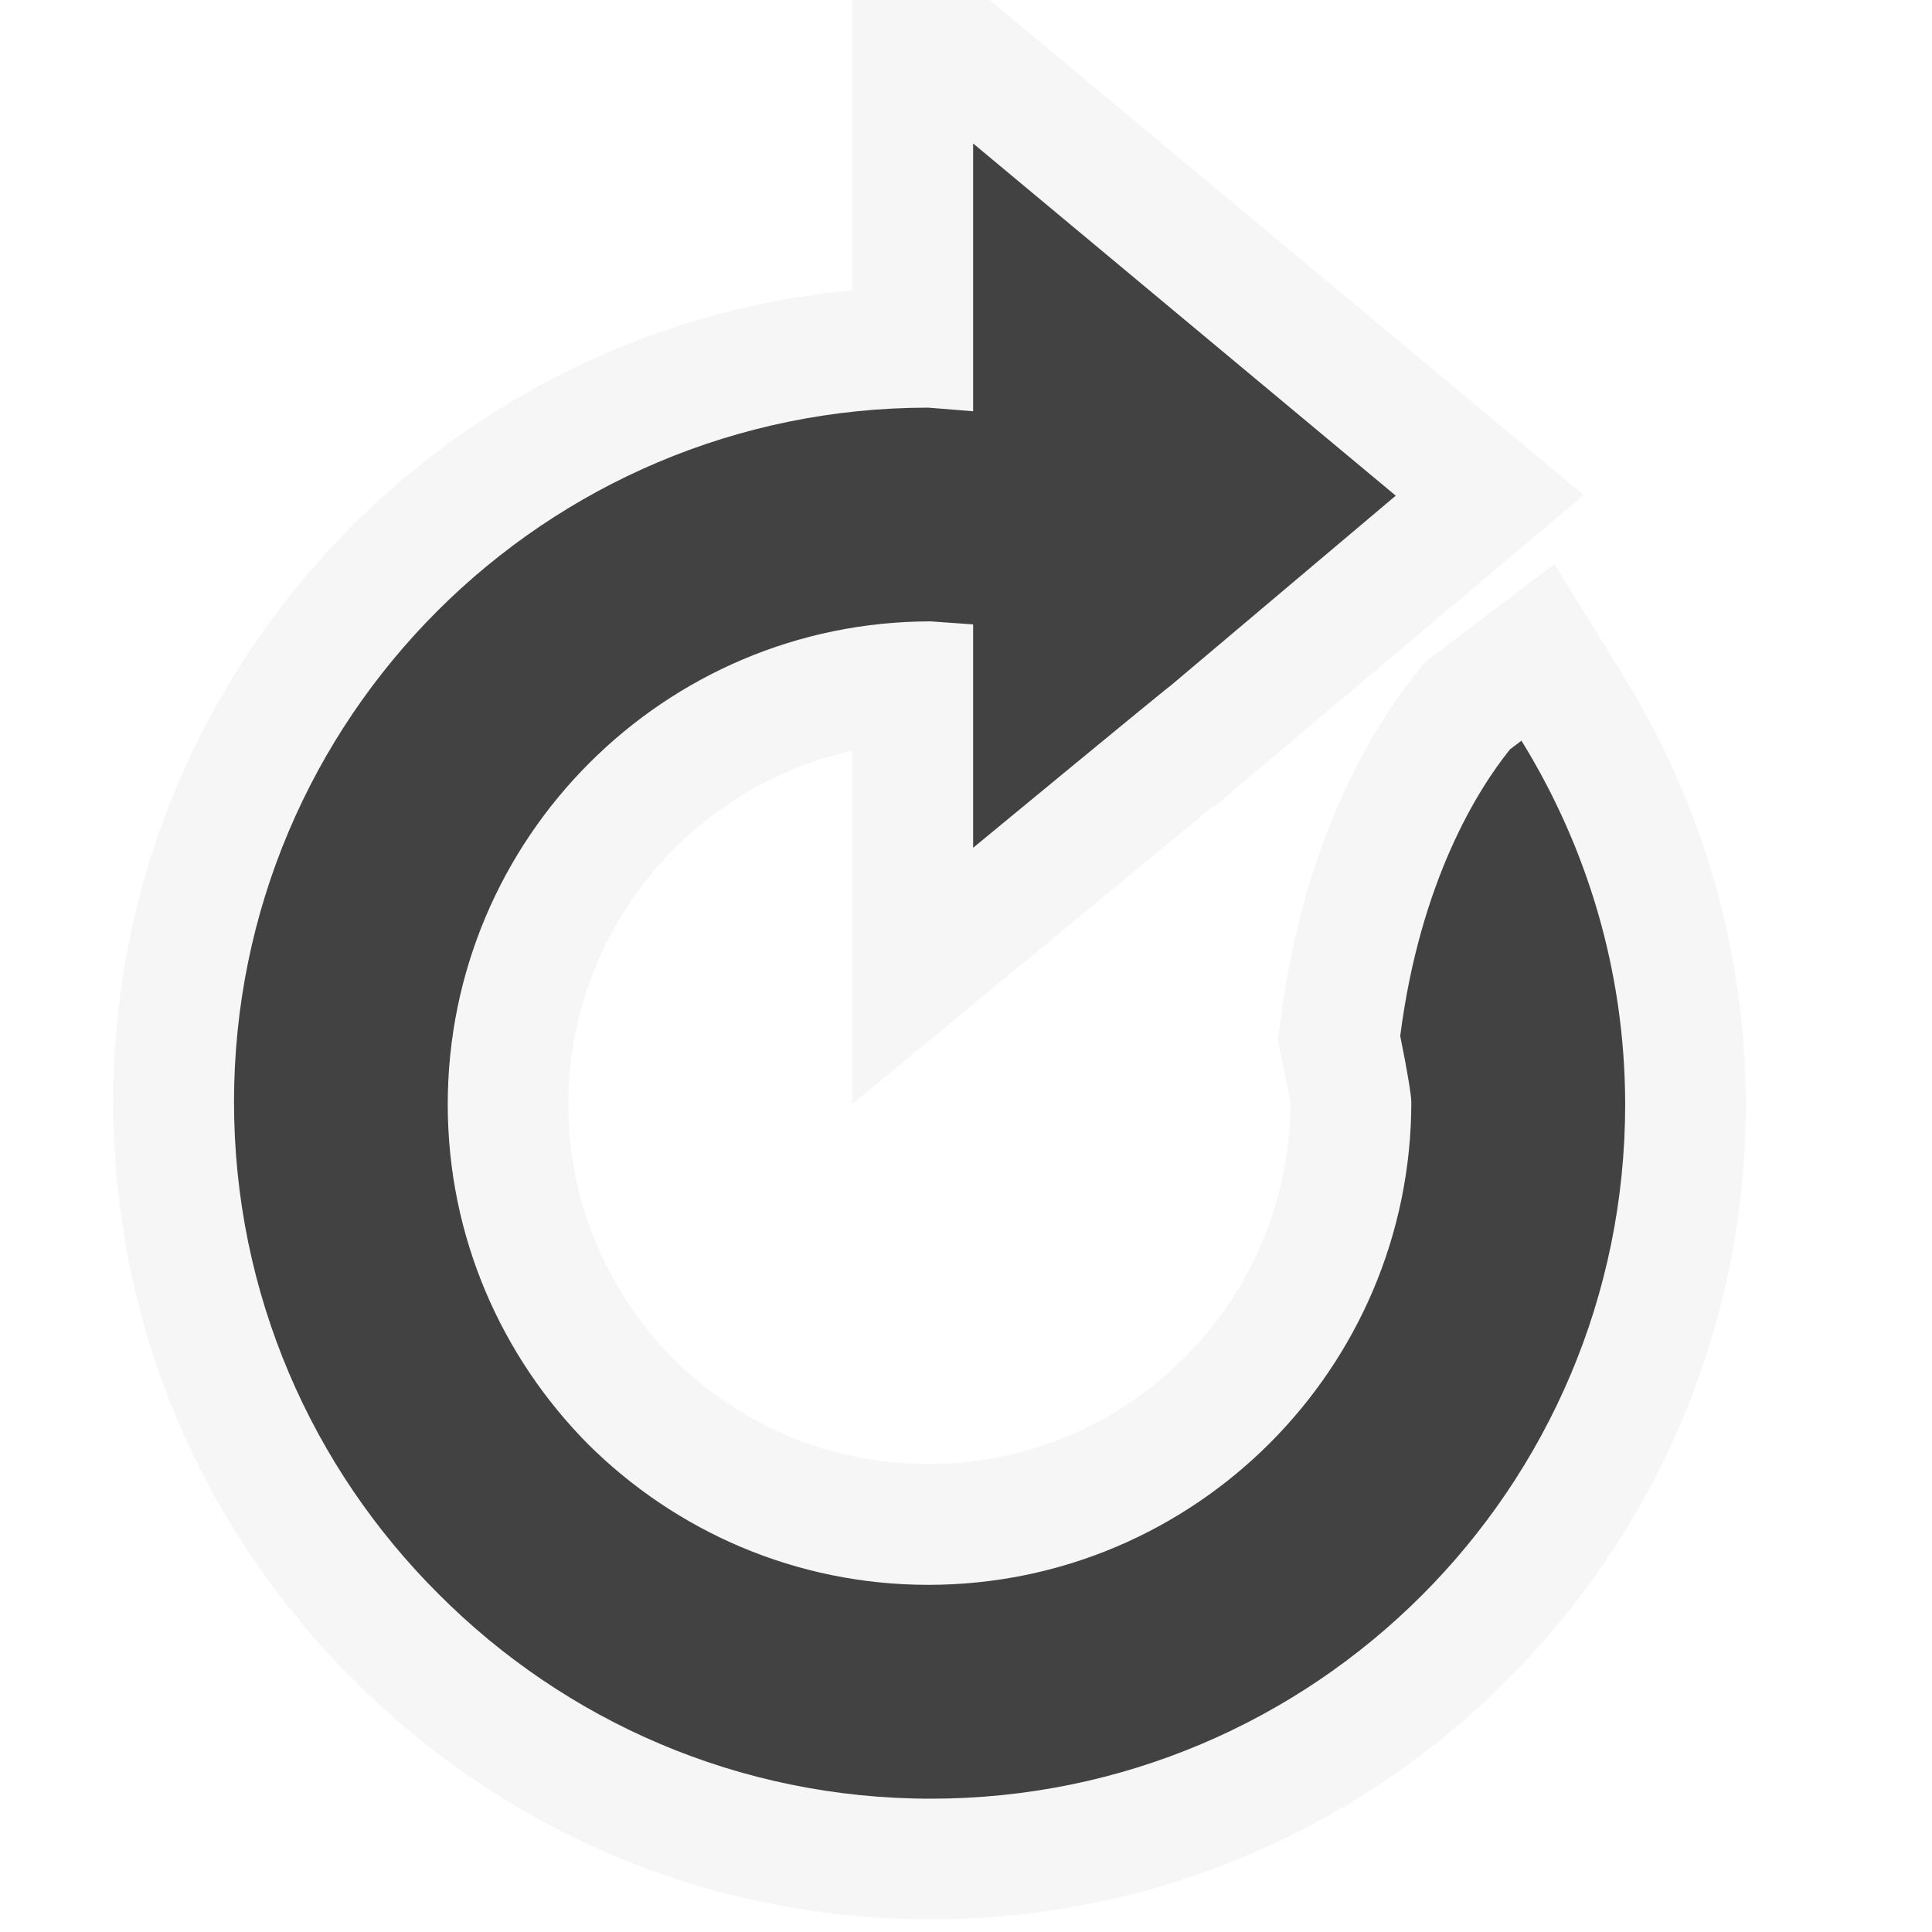
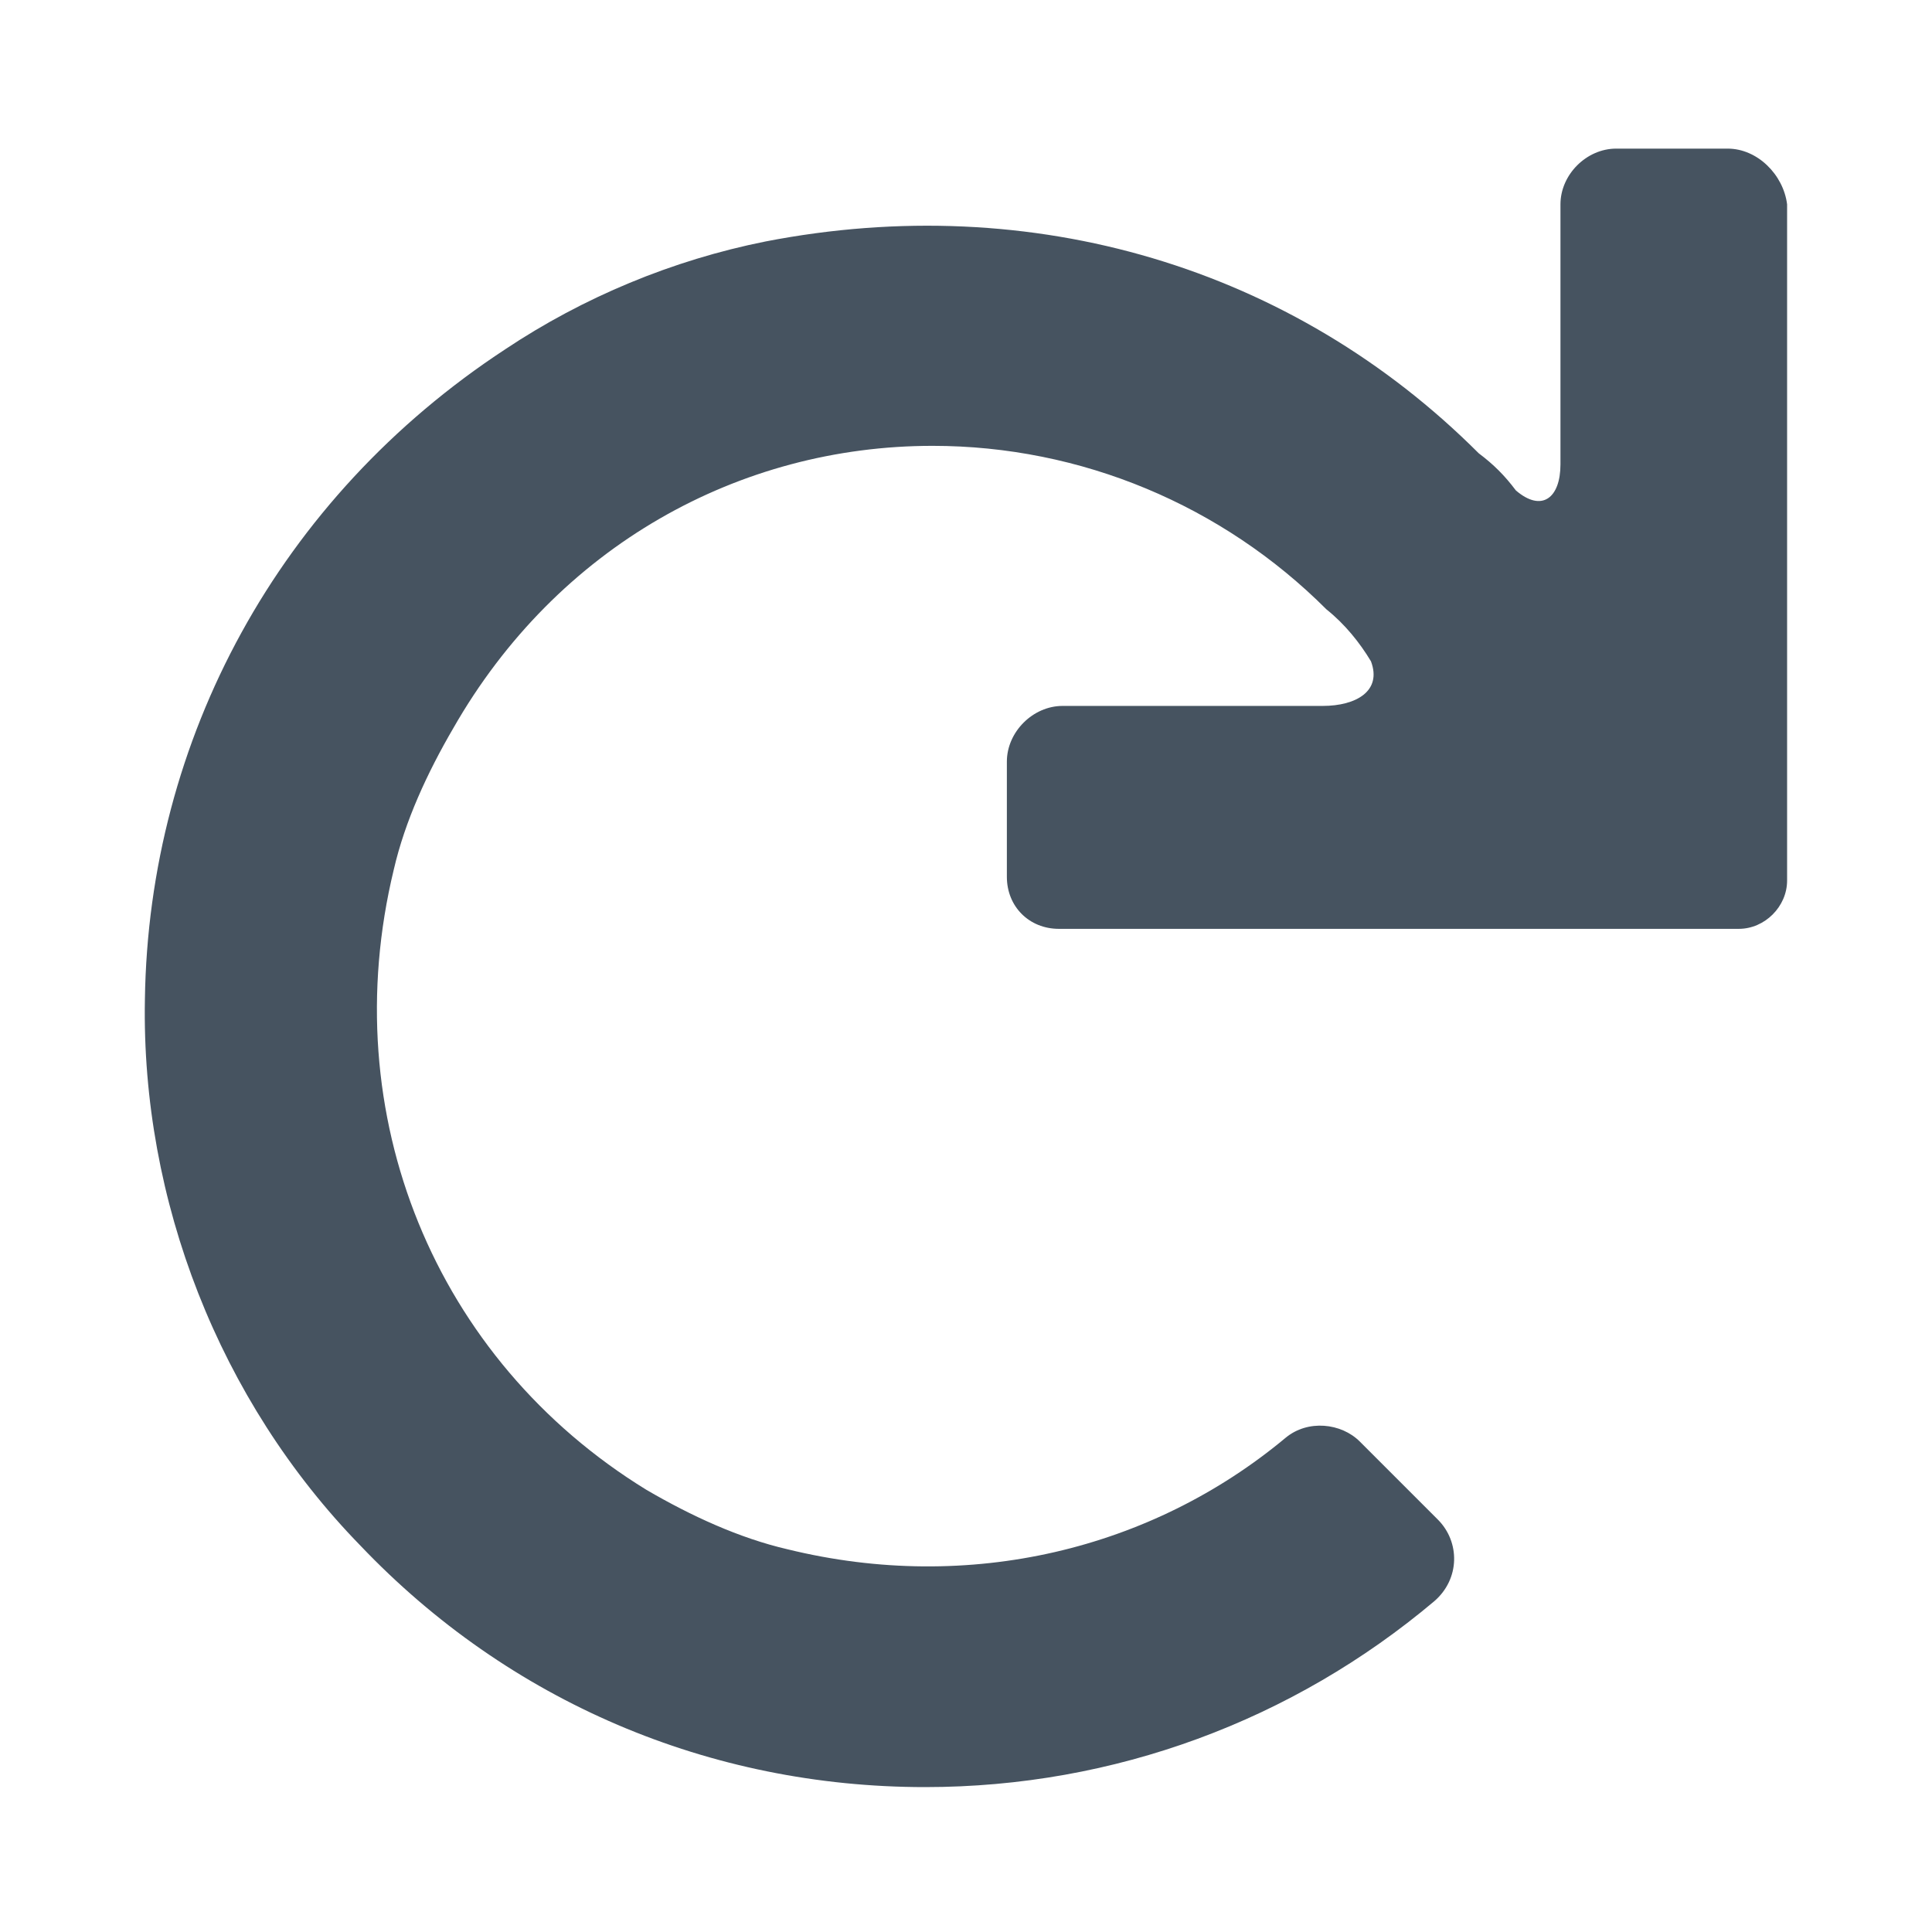
- <svg xmlns="http://www.w3.org/2000/svg" width="16" height="16">
-   <path d="M13.451 5.609l-.579-.939-1.068.812-.076.094c-.335.415-.927 1.341-1.124 2.876l-.021.165.033.163.071.345c0 1.654-1.346 3-3 3-.795 0-1.545-.311-2.107-.868-.563-.567-.873-1.317-.873-2.111 0-1.431 1.007-2.632 2.351-2.929v2.926s2.528-2.087 2.984-2.461h.012l3.061-2.582-4.919-4.1h-1.137v2.404c-3.429.318-6.121 3.211-6.121 6.721 0 1.809.707 3.508 1.986 4.782 1.277 1.282 2.976 1.988 4.784 1.988 3.722 0 6.75-3.028 6.75-6.75 0-1.245-.349-2.468-1.007-3.536z" fill="#F6F6F6" />
-   <path d="M12.6 6.134l-.094.071c-.269.333-.746 1.096-.91 2.375.057.277.092.495.092.545 0 2.206-1.794 4-4 4-1.098 0-2.093-.445-2.817-1.164-.718-.724-1.163-1.718-1.163-2.815 0-2.206 1.794-4 4-4l.351.025v1.85s1.626-1.342 1.631-1.339l1.869-1.577-3.5-2.917v2.218l-.371-.03c-3.176 0-5.75 2.574-5.75 5.75 0 1.593.648 3.034 1.695 4.076 1.042 1.046 2.482 1.694 4.076 1.694 3.176 0 5.75-2.574 5.75-5.75-.001-1.106-.318-2.135-.859-3.012z" fill="#424242" />
+ <svg xmlns="http://www.w3.org/2000/svg" width="14" height="14" viewBox="0 0 52 52">
+   <path fill="#465360" d="m46.5 4h-3c-0.8 0-1.5 0.7-1.5 1.5v7c0 0.9-0.5 1.3-1.2 0.7-0.3-0.4-0.6-0.7-1-1-5-5-12-7.1-19.2-5.7-2.5 0.5-4.9 1.5-7 2.9-6.1 4-9.6 10.5-9.7 17.5-0.1 5.4 2 10.8 5.8 14.7 4 4.2 9.4 6.5 15.2 6.5 5.1 0 9.9-1.8 13.7-5 0.7-0.6 0.7-1.6 0.1-2.2l-2.1-2.1c-0.5-0.5-1.4-0.6-2-0.1-3.6 3-8.5 4.2-13.4 3-1.3-0.3-2.6-0.9-3.8-1.6-5.7-3.5-8.4-10.1-6.8-16.7 0.3-1.3 0.9-2.6 1.6-3.8 2.8-4.9 7.7-7.6 12.9-7.6 4 0 7.8 1.6 10.6 4.4 0.5 0.4 0.9 0.9 1.2 1.4 0.3 0.8-0.4 1.2-1.3 1.2h-7c-0.8 0-1.5 0.7-1.5 1.5v3.1c0 0.8 0.6 1.4 1.4 1.4h18.3c0.7 0 1.3-0.6 1.3-1.3v-18.2c-0.1-0.8-0.8-1.5-1.6-1.5z" />
</svg>
